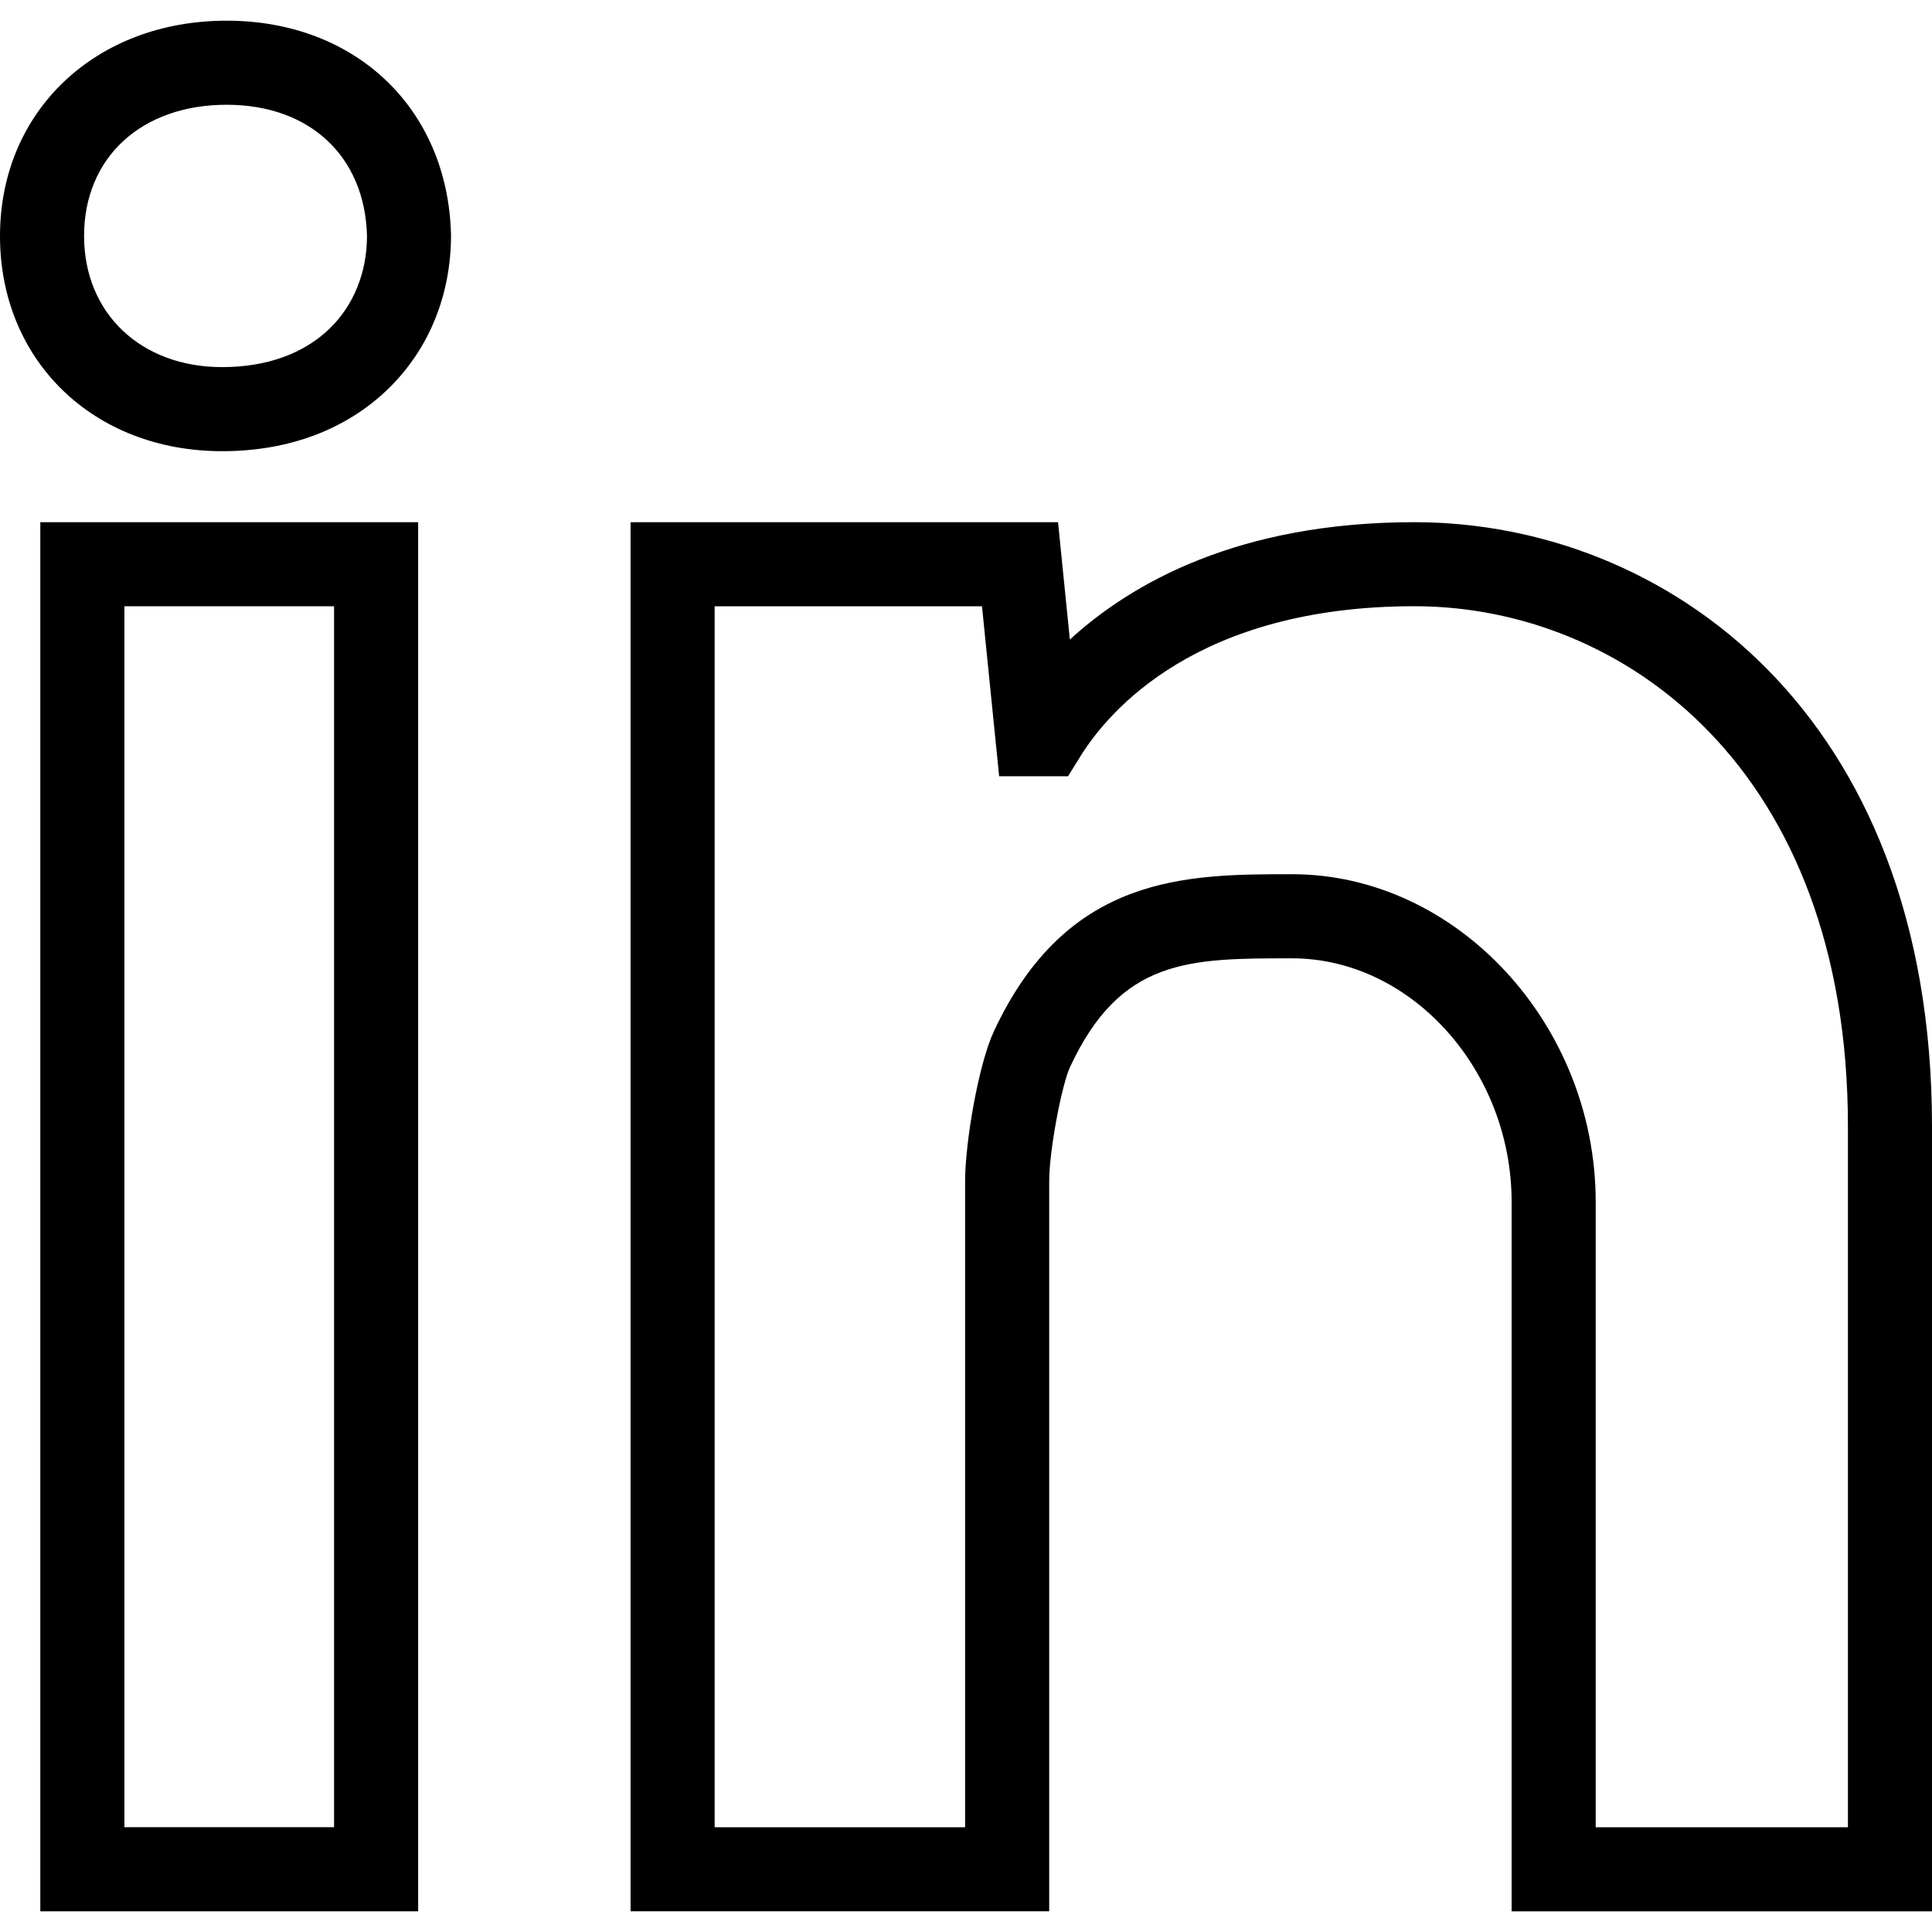
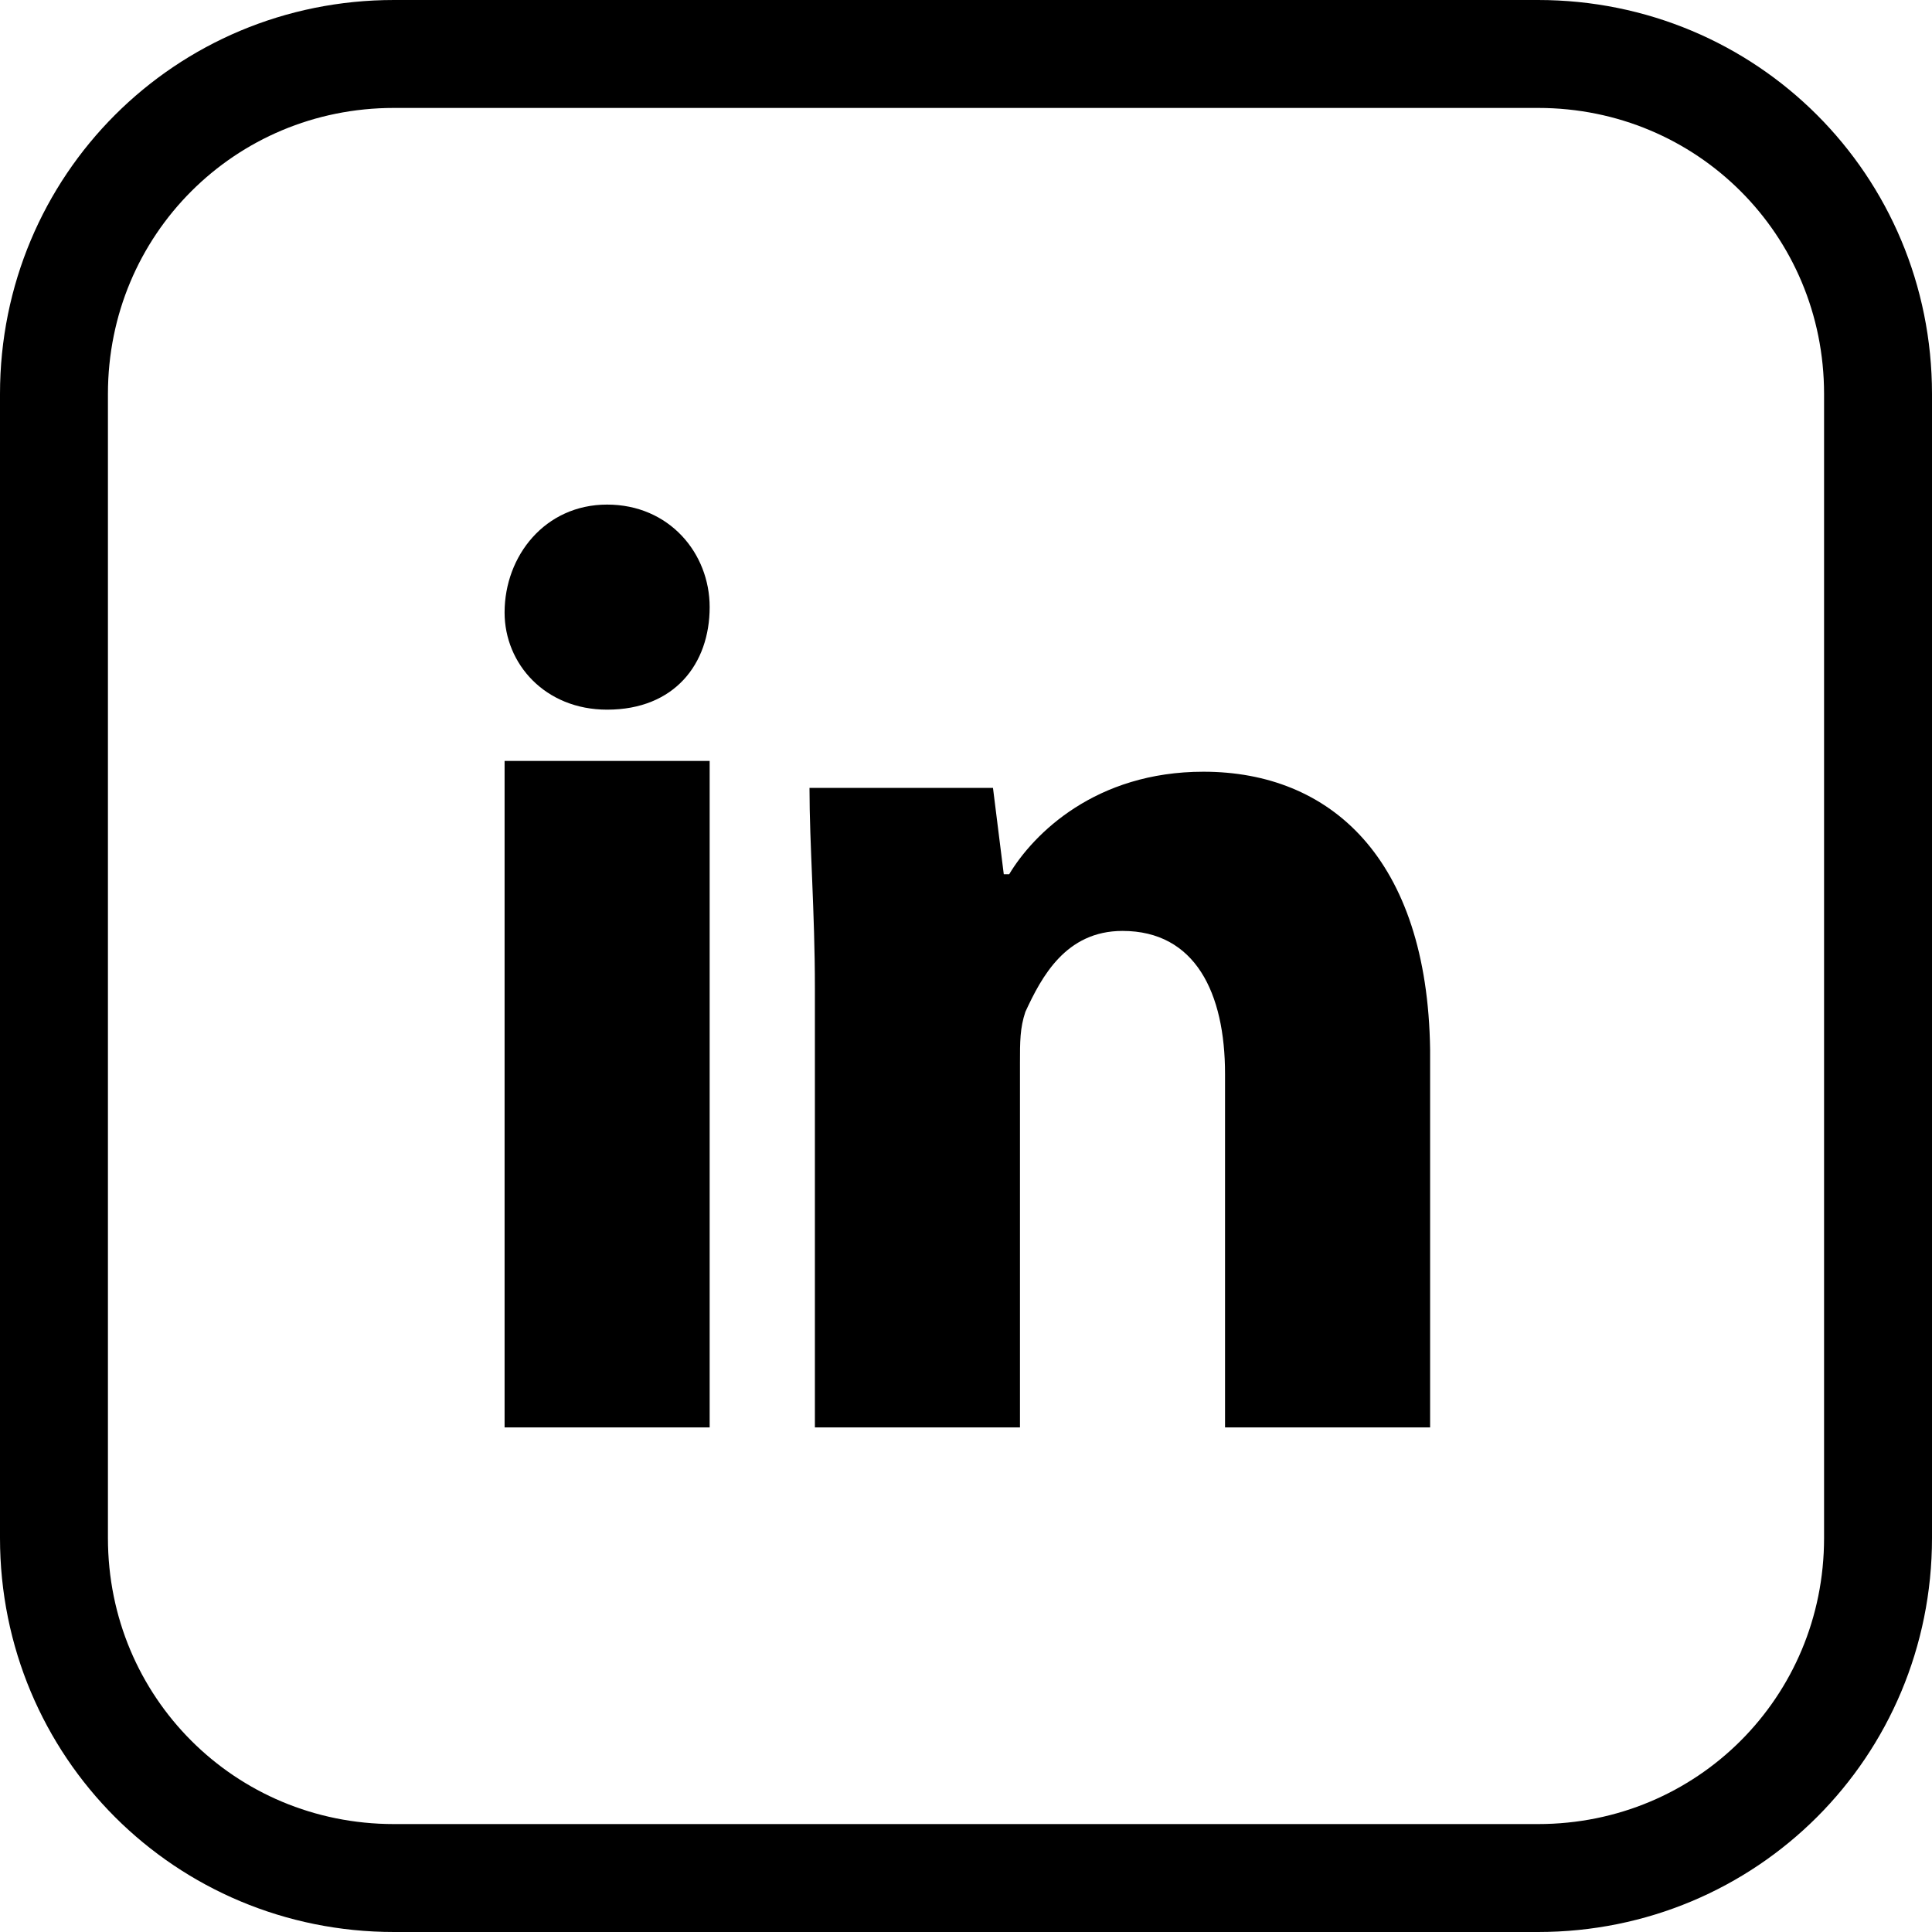
- <svg xmlns="http://www.w3.org/2000/svg" version="1.1" id="Capa_1" x="0px" y="0px" viewBox="0 0 45.959 45.959" style="enable-background:new 0 0 45.959 45.959;" xml:space="preserve">
+ <svg xmlns="http://www.w3.org/2000/svg" version="1.1" x="0px" y="0px" viewBox="0 0 71.6 71.6" style="enable-background:new 0 0 71.6 71.6;" xml:space="preserve">
+   <style type="text/css">
+ 	.st10{fill:none;stroke:#000000;stroke-width:4;stroke-linecap:round;stroke-linejoin:round;stroke-miterlimit:10;}
+ </style>
+   <defs>
+ </defs>
  <g>
    <g>
-       <path d="M5.392,0.492C2.268,0.492,0,2.647,0,5.614c0,2.966,2.223,5.119,5.284,5.119c1.588,0,2.956-0.515,3.957-1.489    c0.96-0.935,1.489-2.224,1.488-3.653C10.659,2.589,8.464,0.492,5.392,0.492z M7.847,7.811C7.227,8.414,6.34,8.733,5.284,8.733    C3.351,8.733,2,7.451,2,5.614c0-1.867,1.363-3.122,3.392-3.122c1.983,0,3.293,1.235,3.338,3.123    C8.729,6.477,8.416,7.256,7.847,7.811z" />
-       <path d="M0.959,45.467h8.988V12.422H0.959V45.467z M2.959,14.422h4.988v29.044H2.959V14.422z" />
-       <path d="M33.648,12.422c-4.168,0-6.72,1.439-8.198,2.792l-0.281-2.792H15v33.044h9.959V28.099c0-0.748,0.303-2.301,0.493-2.711    c1.203-2.591,2.826-2.591,5.284-2.591c2.831,0,5.223,2.655,5.223,5.797v16.874h10v-18.67    C45.959,16.92,39.577,12.422,33.648,12.422z M43.959,43.467h-6V28.593c0-4.227-3.308-7.797-7.223-7.797    c-2.512,0-5.358,0-7.099,3.75c-0.359,0.775-0.679,2.632-0.679,3.553v15.368H17V14.422h6.36l0.408,4.044h1.639l0.293-0.473    c0.667-1.074,2.776-3.572,7.948-3.572c4.966,0,10.311,3.872,10.311,12.374V43.467z" />
+       <g>
+         <path d="M26.3,22.5c0,2.1-1.3,3.8-3.8,3.8c-2.3,0-3.8-1.7-3.8-3.6c0-2.1,1.5-4,3.8-4S26.3,20.5,26.3,22.5z" />
+       </g>
+       <g>
+         <rect x="18.7" y="28.2" width="7.6" height="24.7" />
+       </g>
+       <g>
+         <path d="M44.6,28.6c-4,0-6.3,2.3-7.2,3.8h-0.2l-0.4-3.2h-6.8c0,2.1,0.2,4.6,0.2,7.4v16.3h7.6V39.4c0-0.8,0-1.3,0.2-1.9     c0.6-1.3,1.5-3,3.6-3c2.7,0,3.8,2.3,3.8,5.3v13.1h7.6v-14C52.9,31.8,49.3,28.6,44.6,28.6z" />
+       </g>
    </g>
+     <path class="st10" d="M57,69.6H14.6C7.6,69.6,2,64,2,57V14.6C2,7.6,7.6,2,14.6,2H57c7,0,12.6,5.6,12.6,12.6V57   C69.6,64,64,69.6,57,69.6z" />
  </g>
-   <g>
- </g>
-   <g>
- </g>
-   <g>
- </g>
-   <g>
- </g>
-   <g>
- </g>
-   <g>
- </g>
-   <g>
- </g>
-   <g>
- </g>
-   <g>
- </g>
-   <g>
- </g>
-   <g>
- </g>
-   <g>
- </g>
-   <g>
- </g>
-   <g>
- </g>
-   <g>
- </g>
</svg>
